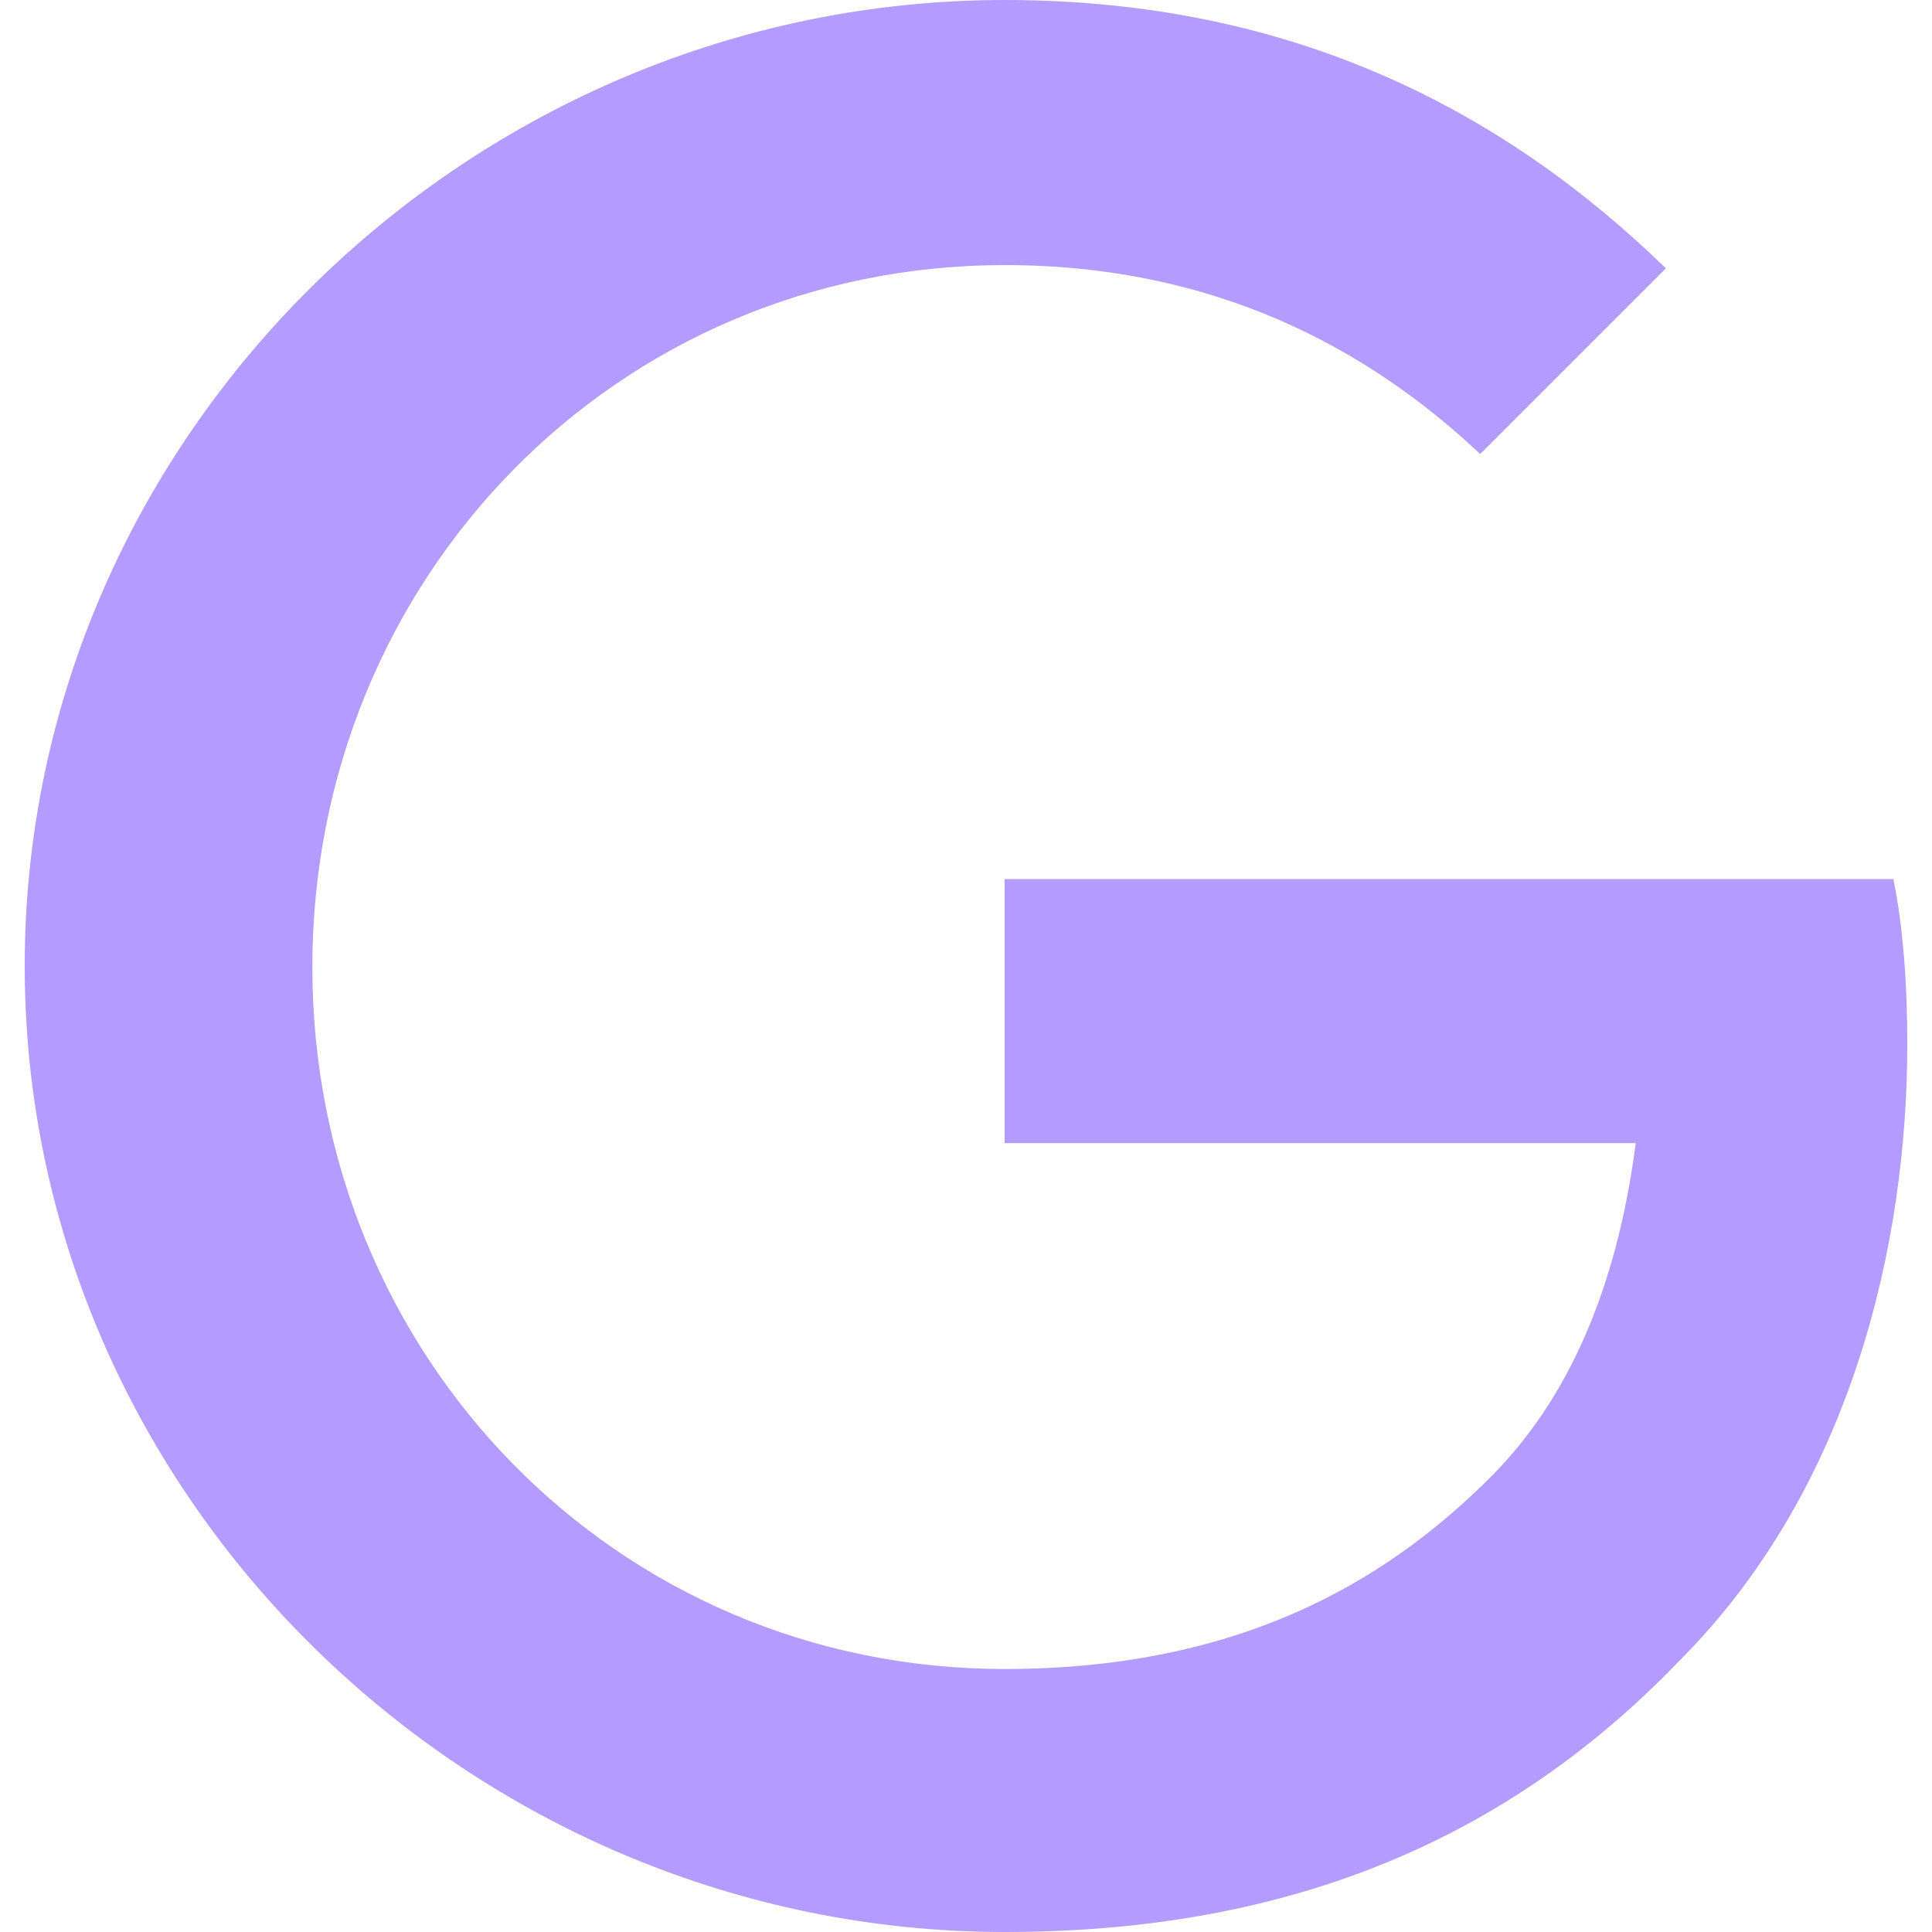
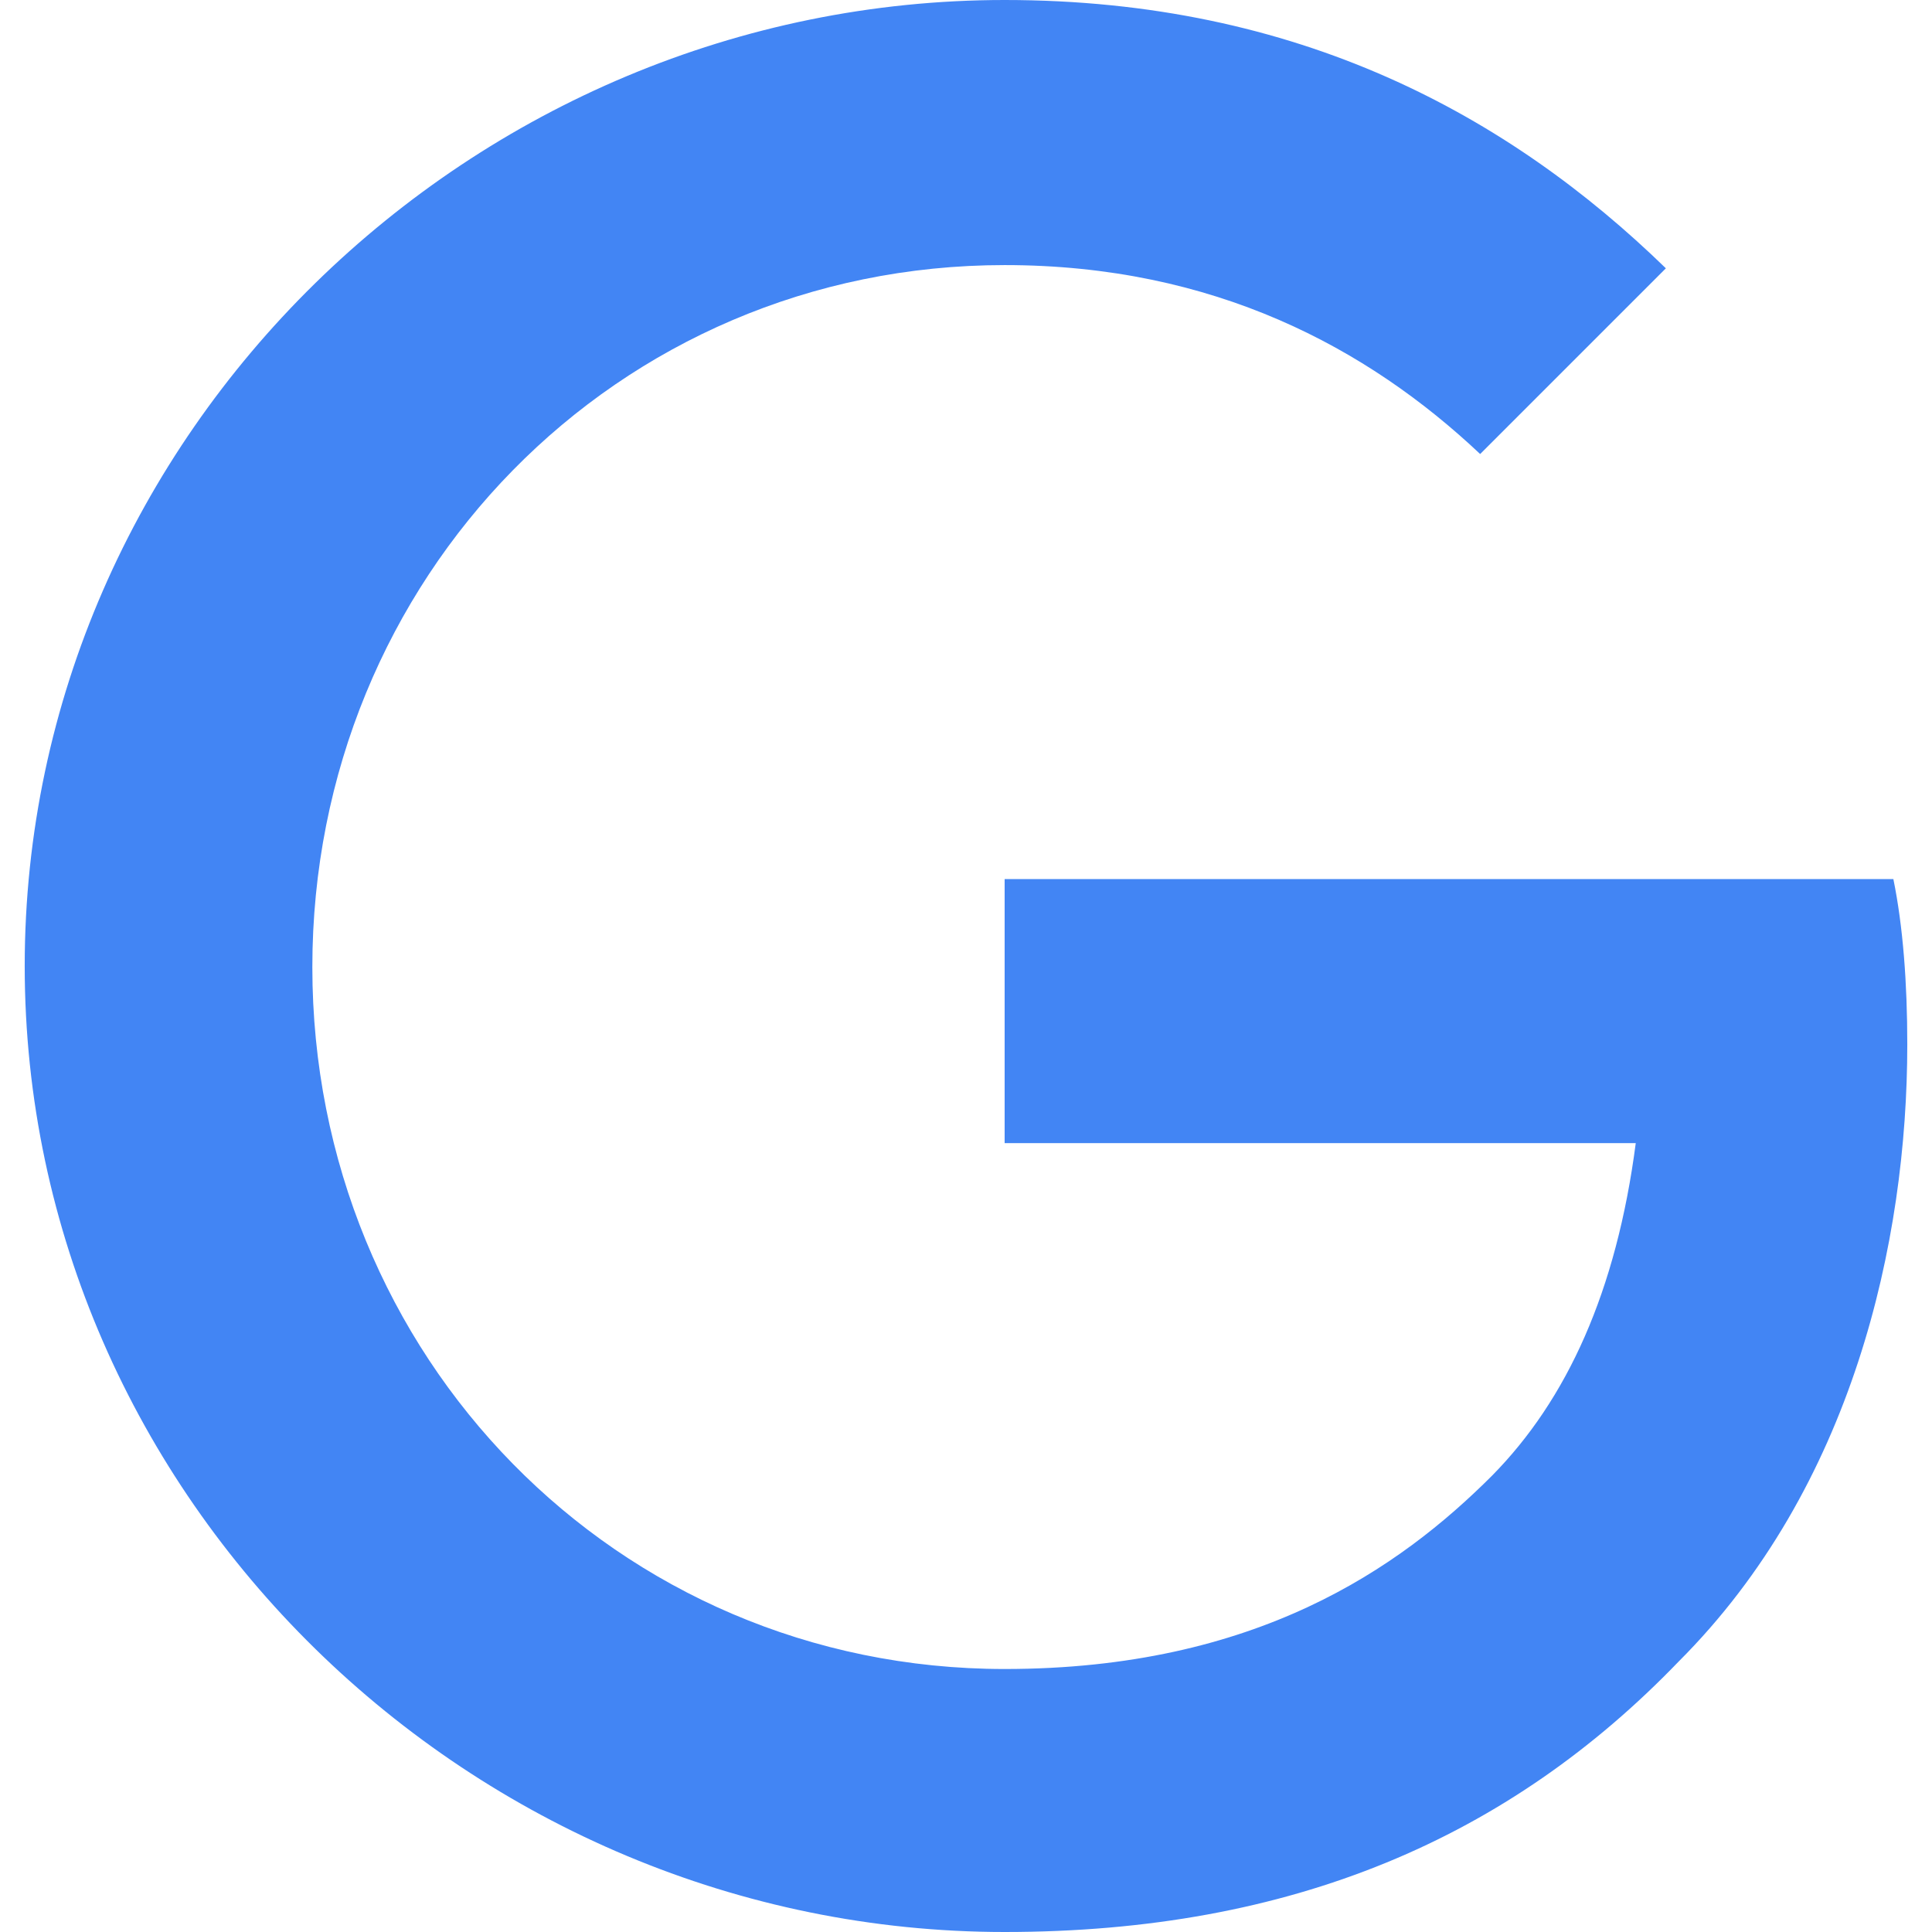
- <svg xmlns="http://www.w3.org/2000/svg" fill="#b49bff" role="img" viewBox="0 0 24 24">
+ <svg xmlns="http://www.w3.org/2000/svg" fill="#4285F4" role="img" viewBox="0 0 24 24">
  <path d="M12.48 10.92v3.28h7.84c-.24 1.84-.853 3.187-1.787 4.133-1.147 1.147-2.933 2.4-6.053 2.4-4.827 0-8.6-3.893-8.6-8.72s3.773-8.72 8.6-8.72c2.6 0 4.507 1.027 5.907 2.347l2.307-2.307C18.747 1.44 16.133 0 12.48 0 5.867 0 .307 5.387.307 12s5.56 12 12.173 12c3.573 0 6.267-1.173 8.373-3.36 2.16-2.16 2.84-5.213 2.84-7.667 0-.76-.053-1.467-.173-2.053H12.48z" />
</svg>
